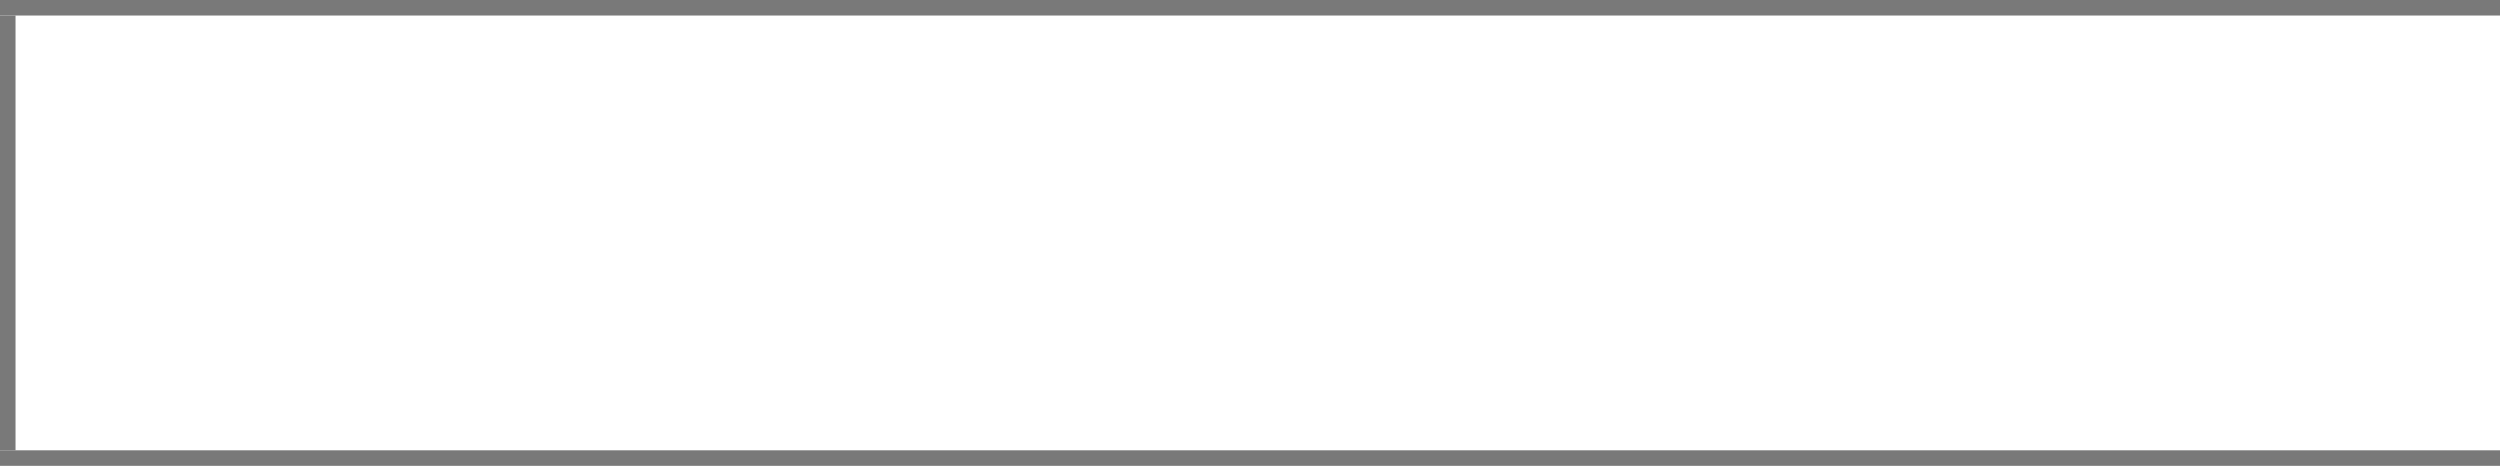
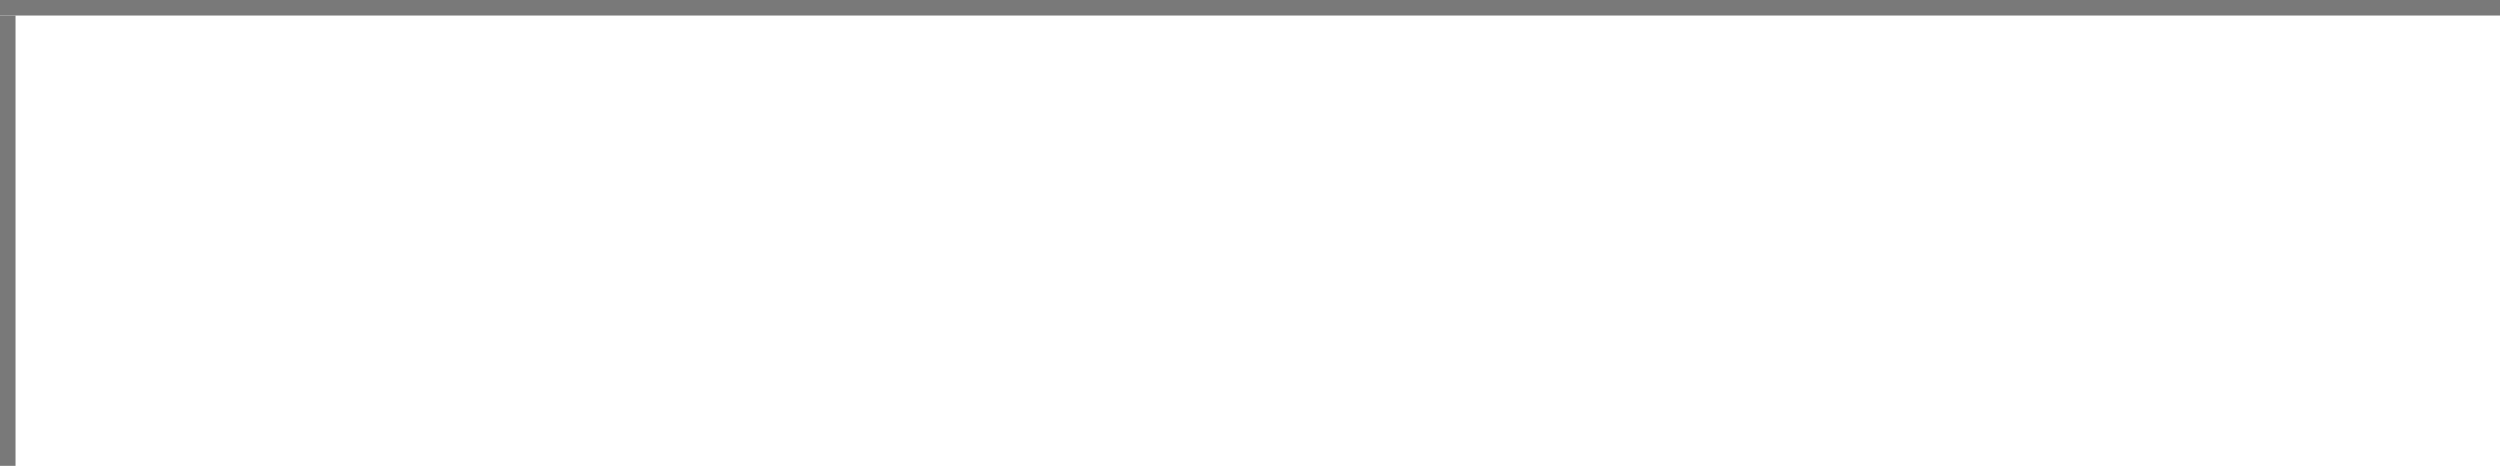
- <svg xmlns="http://www.w3.org/2000/svg" version="1.1" width="161px" height="30px" viewBox="322 120 161 30">
-   <path d="M 1 1  L 161 1  L 161 29  L 1 29  L 1 1  Z " fill-rule="nonzero" fill="rgba(255, 255, 255, 1)" stroke="none" transform="matrix(1 0 0 1 322 120 )" class="fill" />
-   <path d="M 0.5 1  L 0.5 29  " stroke-width="1" stroke-dasharray="0" stroke="rgba(121, 121, 121, 1)" fill="none" transform="matrix(1 0 0 1 322 120 )" class="stroke" />
-   <path d="M 0 0.5  L 161 0.5  " stroke-width="1" stroke-dasharray="0" stroke="rgba(121, 121, 121, 1)" fill="none" transform="matrix(1 0 0 1 322 120 )" class="stroke" />
-   <path d="M 0 29.5  L 161 29.5  " stroke-width="1" stroke-dasharray="0" stroke="rgba(121, 121, 121, 1)" fill="none" transform="matrix(1 0 0 1 322 120 )" class="stroke" />
+ <svg xmlns="http://www.w3.org/2000/svg" version="1.1" width="161px" height="30px" viewBox="322 90 161 30">
+   <path d="M 1 1  L 161 1  L 161 30  L 1 30  L 1 1  Z " fill-rule="nonzero" fill="rgba(255, 255, 255, 1)" stroke="none" transform="matrix(1 0 0 1 322 90 )" class="fill" />
+   <path d="M 0.5 1  L 0.5 30  " stroke-width="1" stroke-dasharray="0" stroke="rgba(121, 121, 121, 1)" fill="none" transform="matrix(1 0 0 1 322 90 )" class="stroke" />
+   <path d="M 0 0.5  L 161 0.5  " stroke-width="1" stroke-dasharray="0" stroke="rgba(121, 121, 121, 1)" fill="none" transform="matrix(1 0 0 1 322 90 )" class="stroke" />
</svg>
